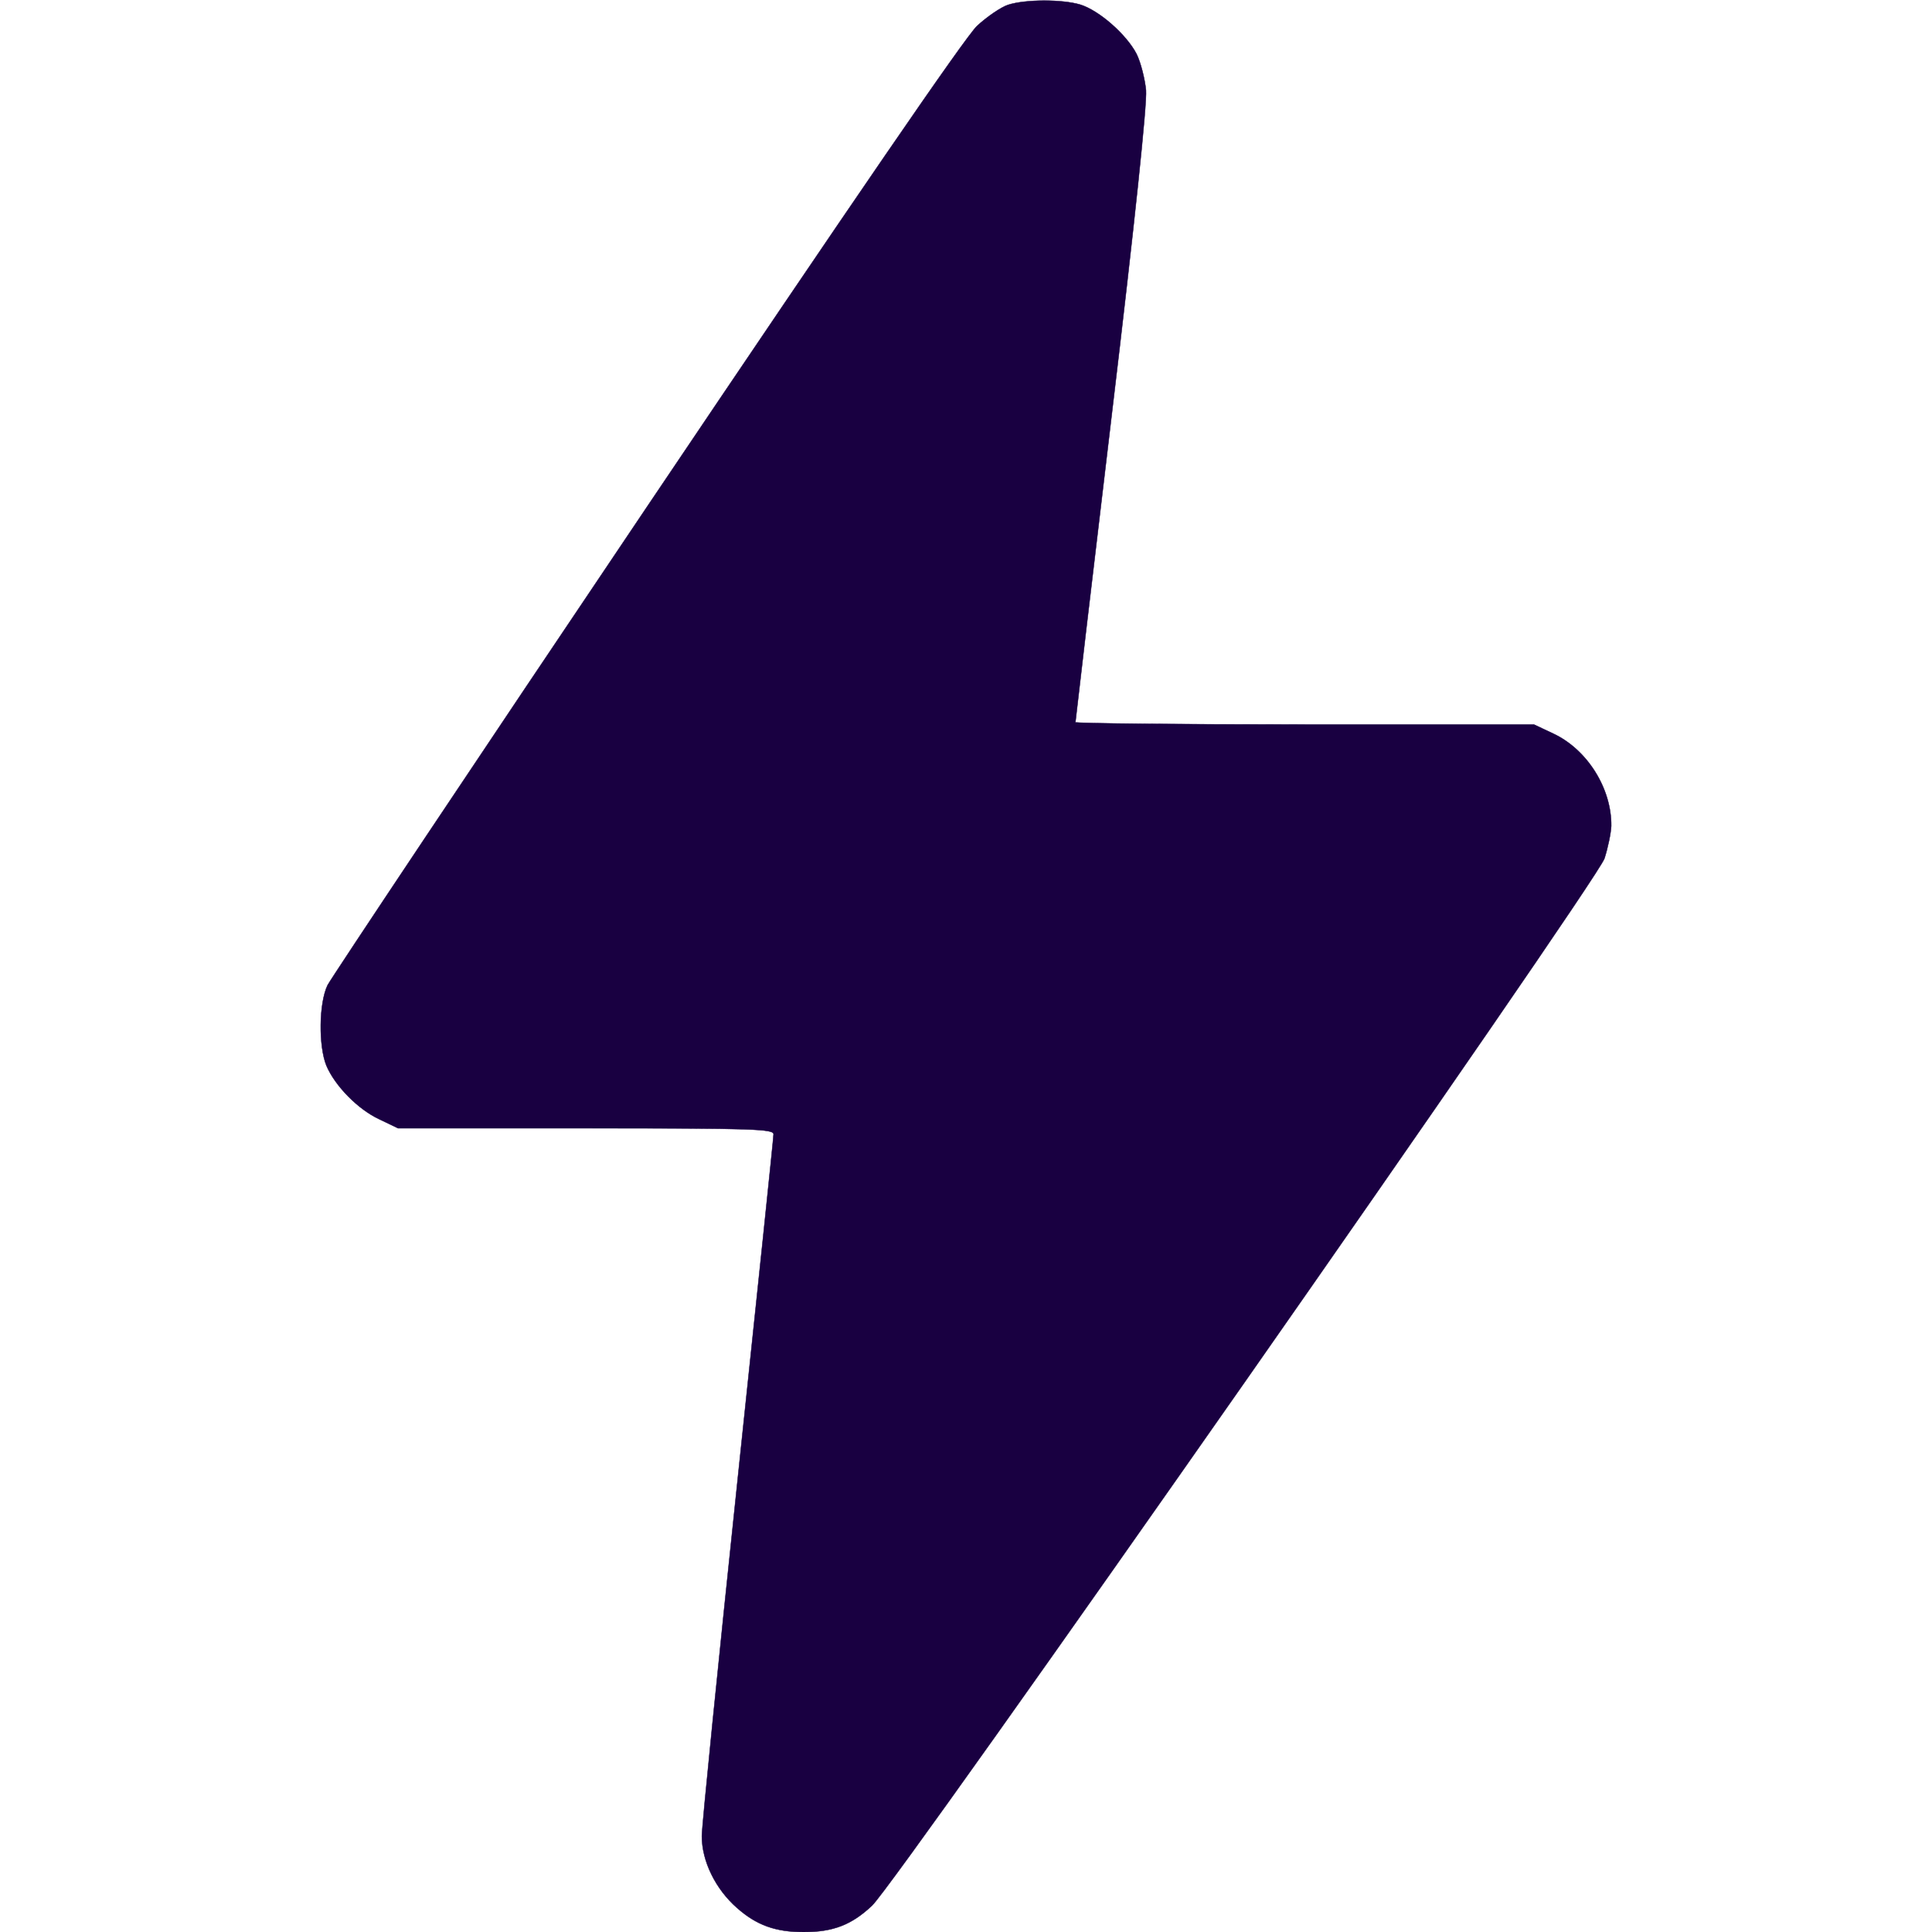
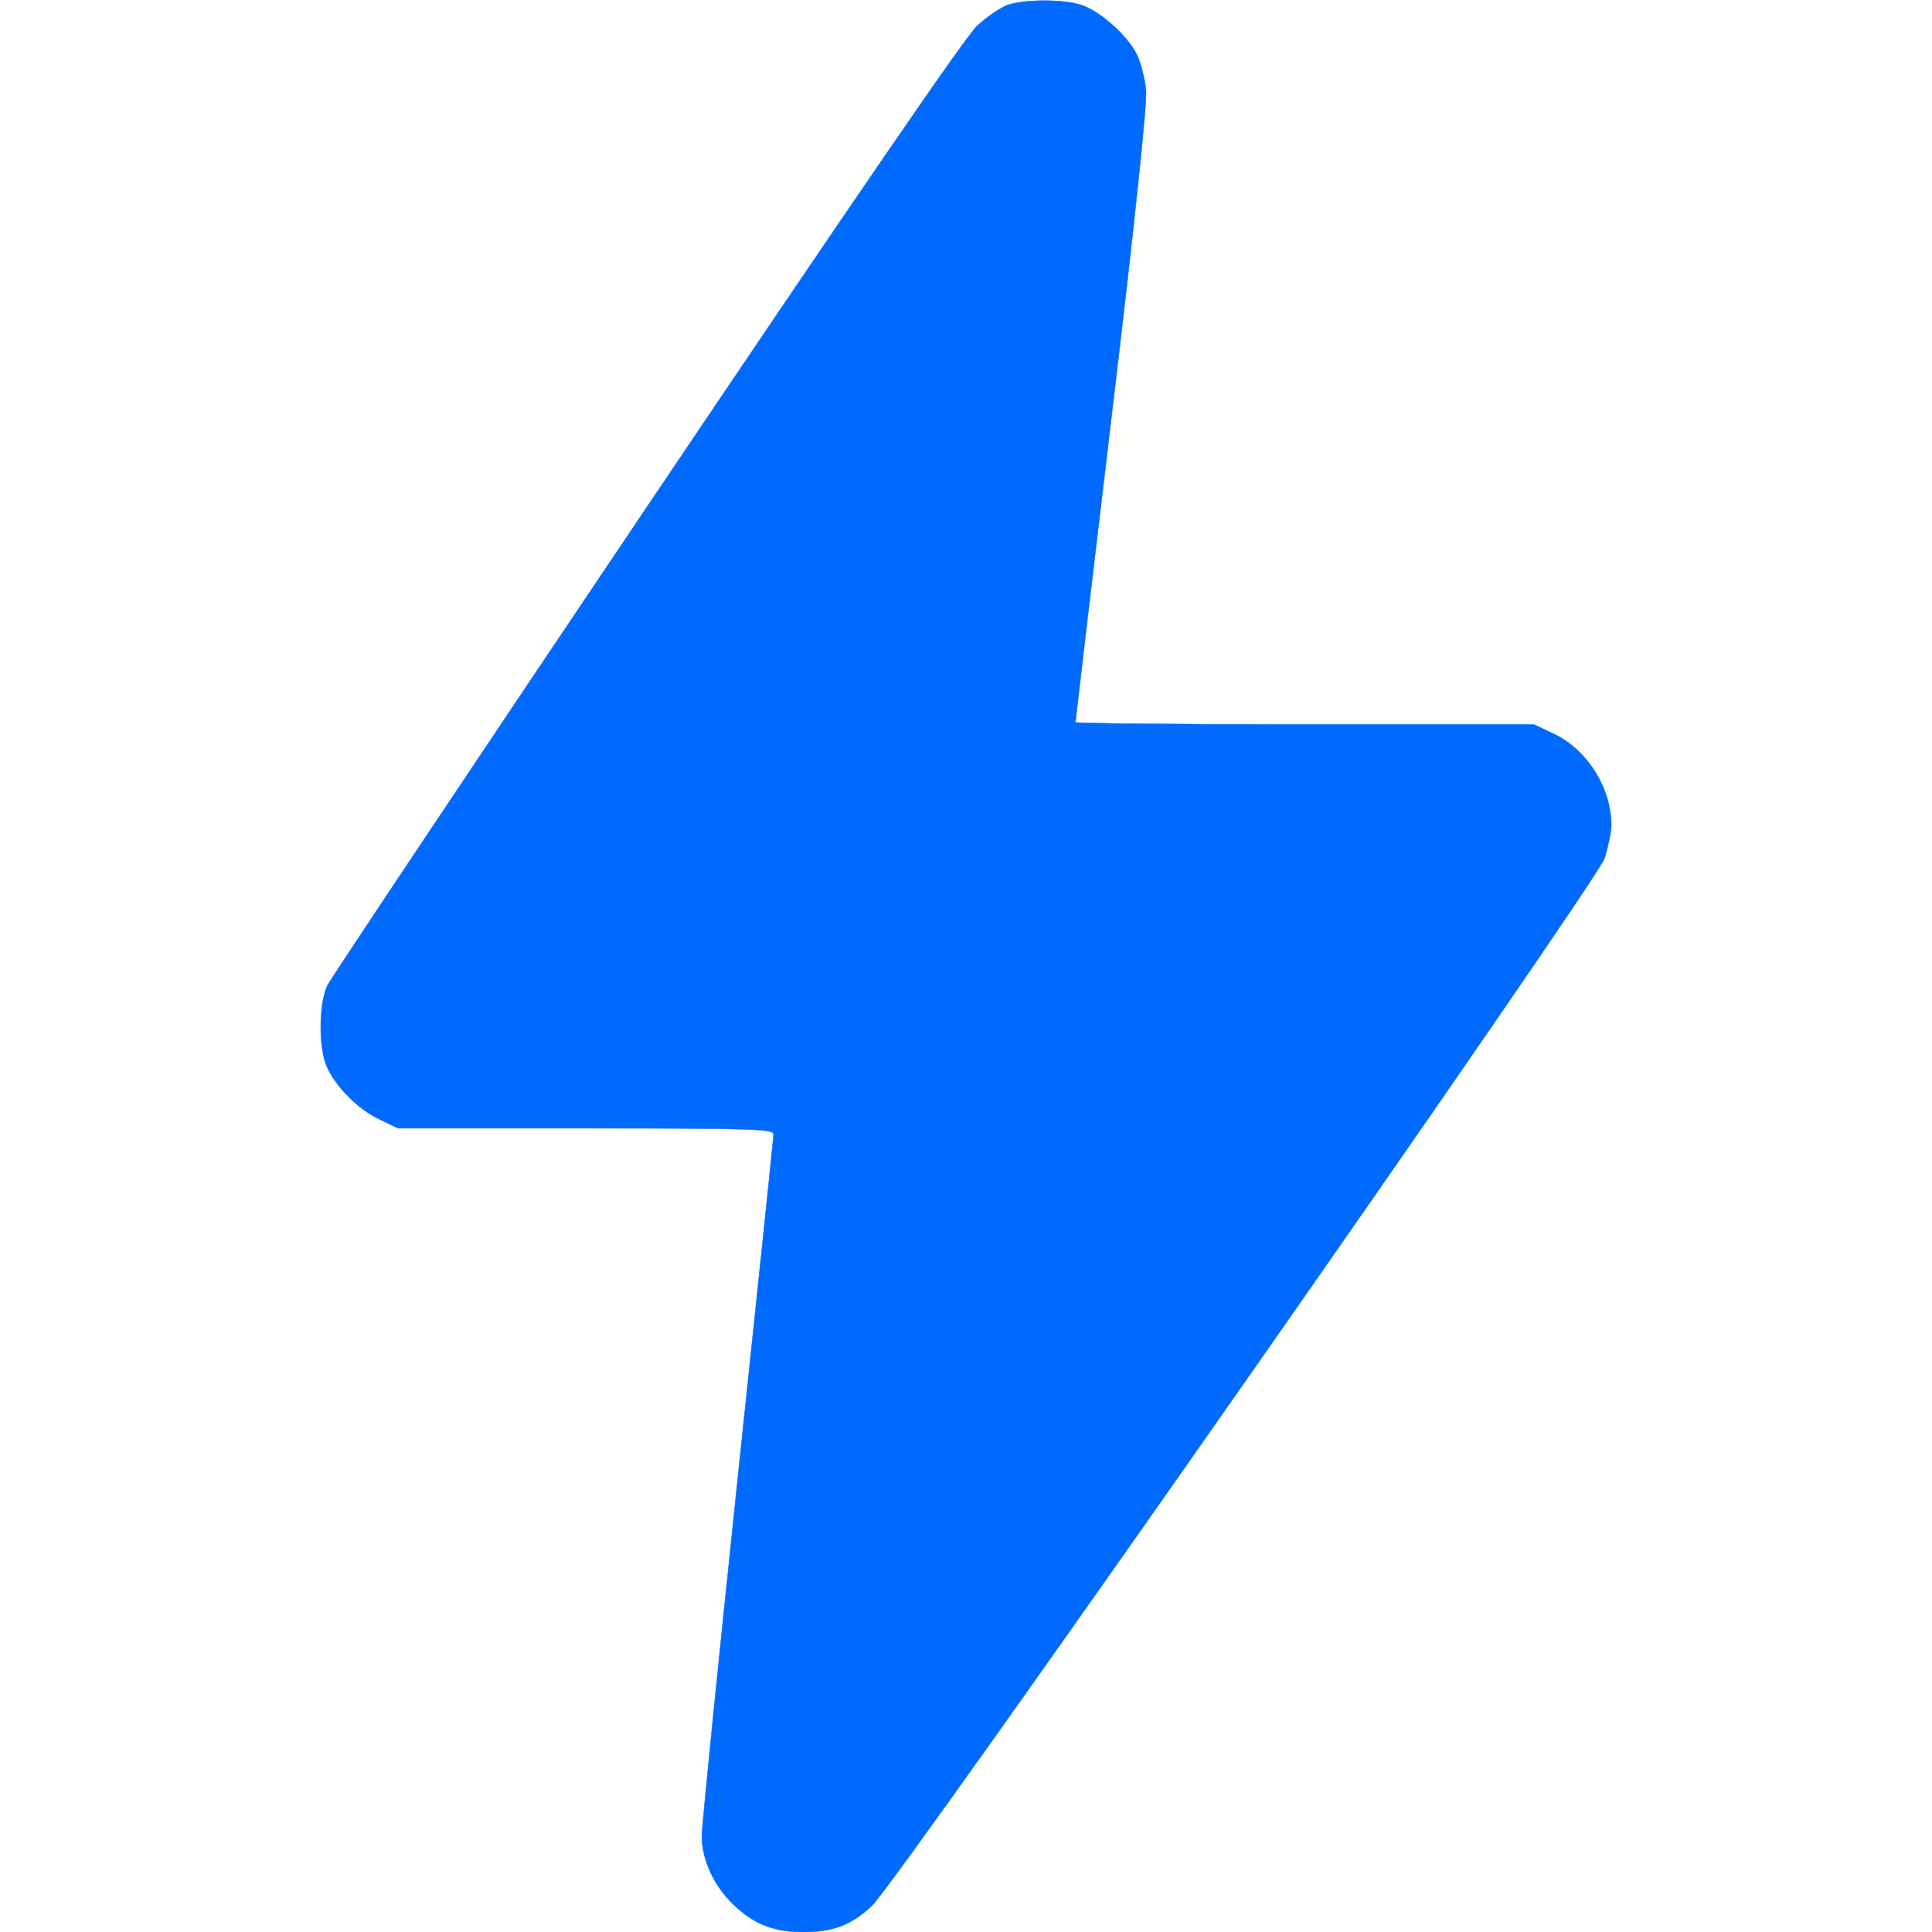
<svg xmlns="http://www.w3.org/2000/svg" version="1.0" width="512pt" height="512pt" viewBox="0 0 512 512" preserveAspectRatio="xMidYMid meet">
-   <g transform="translate(0,512) scale(0.1,-0.1)" fill="#190041" stroke="#190041">
+   <g transform="translate(0,512) scale(0.1,-0.1)" fill="#006aff" stroke="#006aff">
    <path d="M2671 5107 c-18 -6 -55 -31 -82 -56 -32 -31 -327 -461 -875 -1275 -455 -676 -835 -1246 -846 -1267 -23 -48 -24 -161 -3 -213 23 -54 84 -116 140 -142 l50 -24 498 0 c449 0 497 -2 497 -16 0 -9 -43 -420 -95 -913 -52 -494 -95 -920 -95 -947 0 -66 36 -140 93 -190 52 -46 102 -64 177 -64 78 0 127 19 181 70 68 64 1918 2709 1941 2775 9 28 17 66 18 86 1 100 -64 203 -154 245 l-51 24 -607 0 c-335 0 -608 3 -608 6 0 3 43 369 96 813 62 518 94 826 91 862 -3 30 -14 74 -25 96 -27 52 -100 116 -150 131 -48 14 -145 14 -191 -1z" />
  </g>
</svg>
